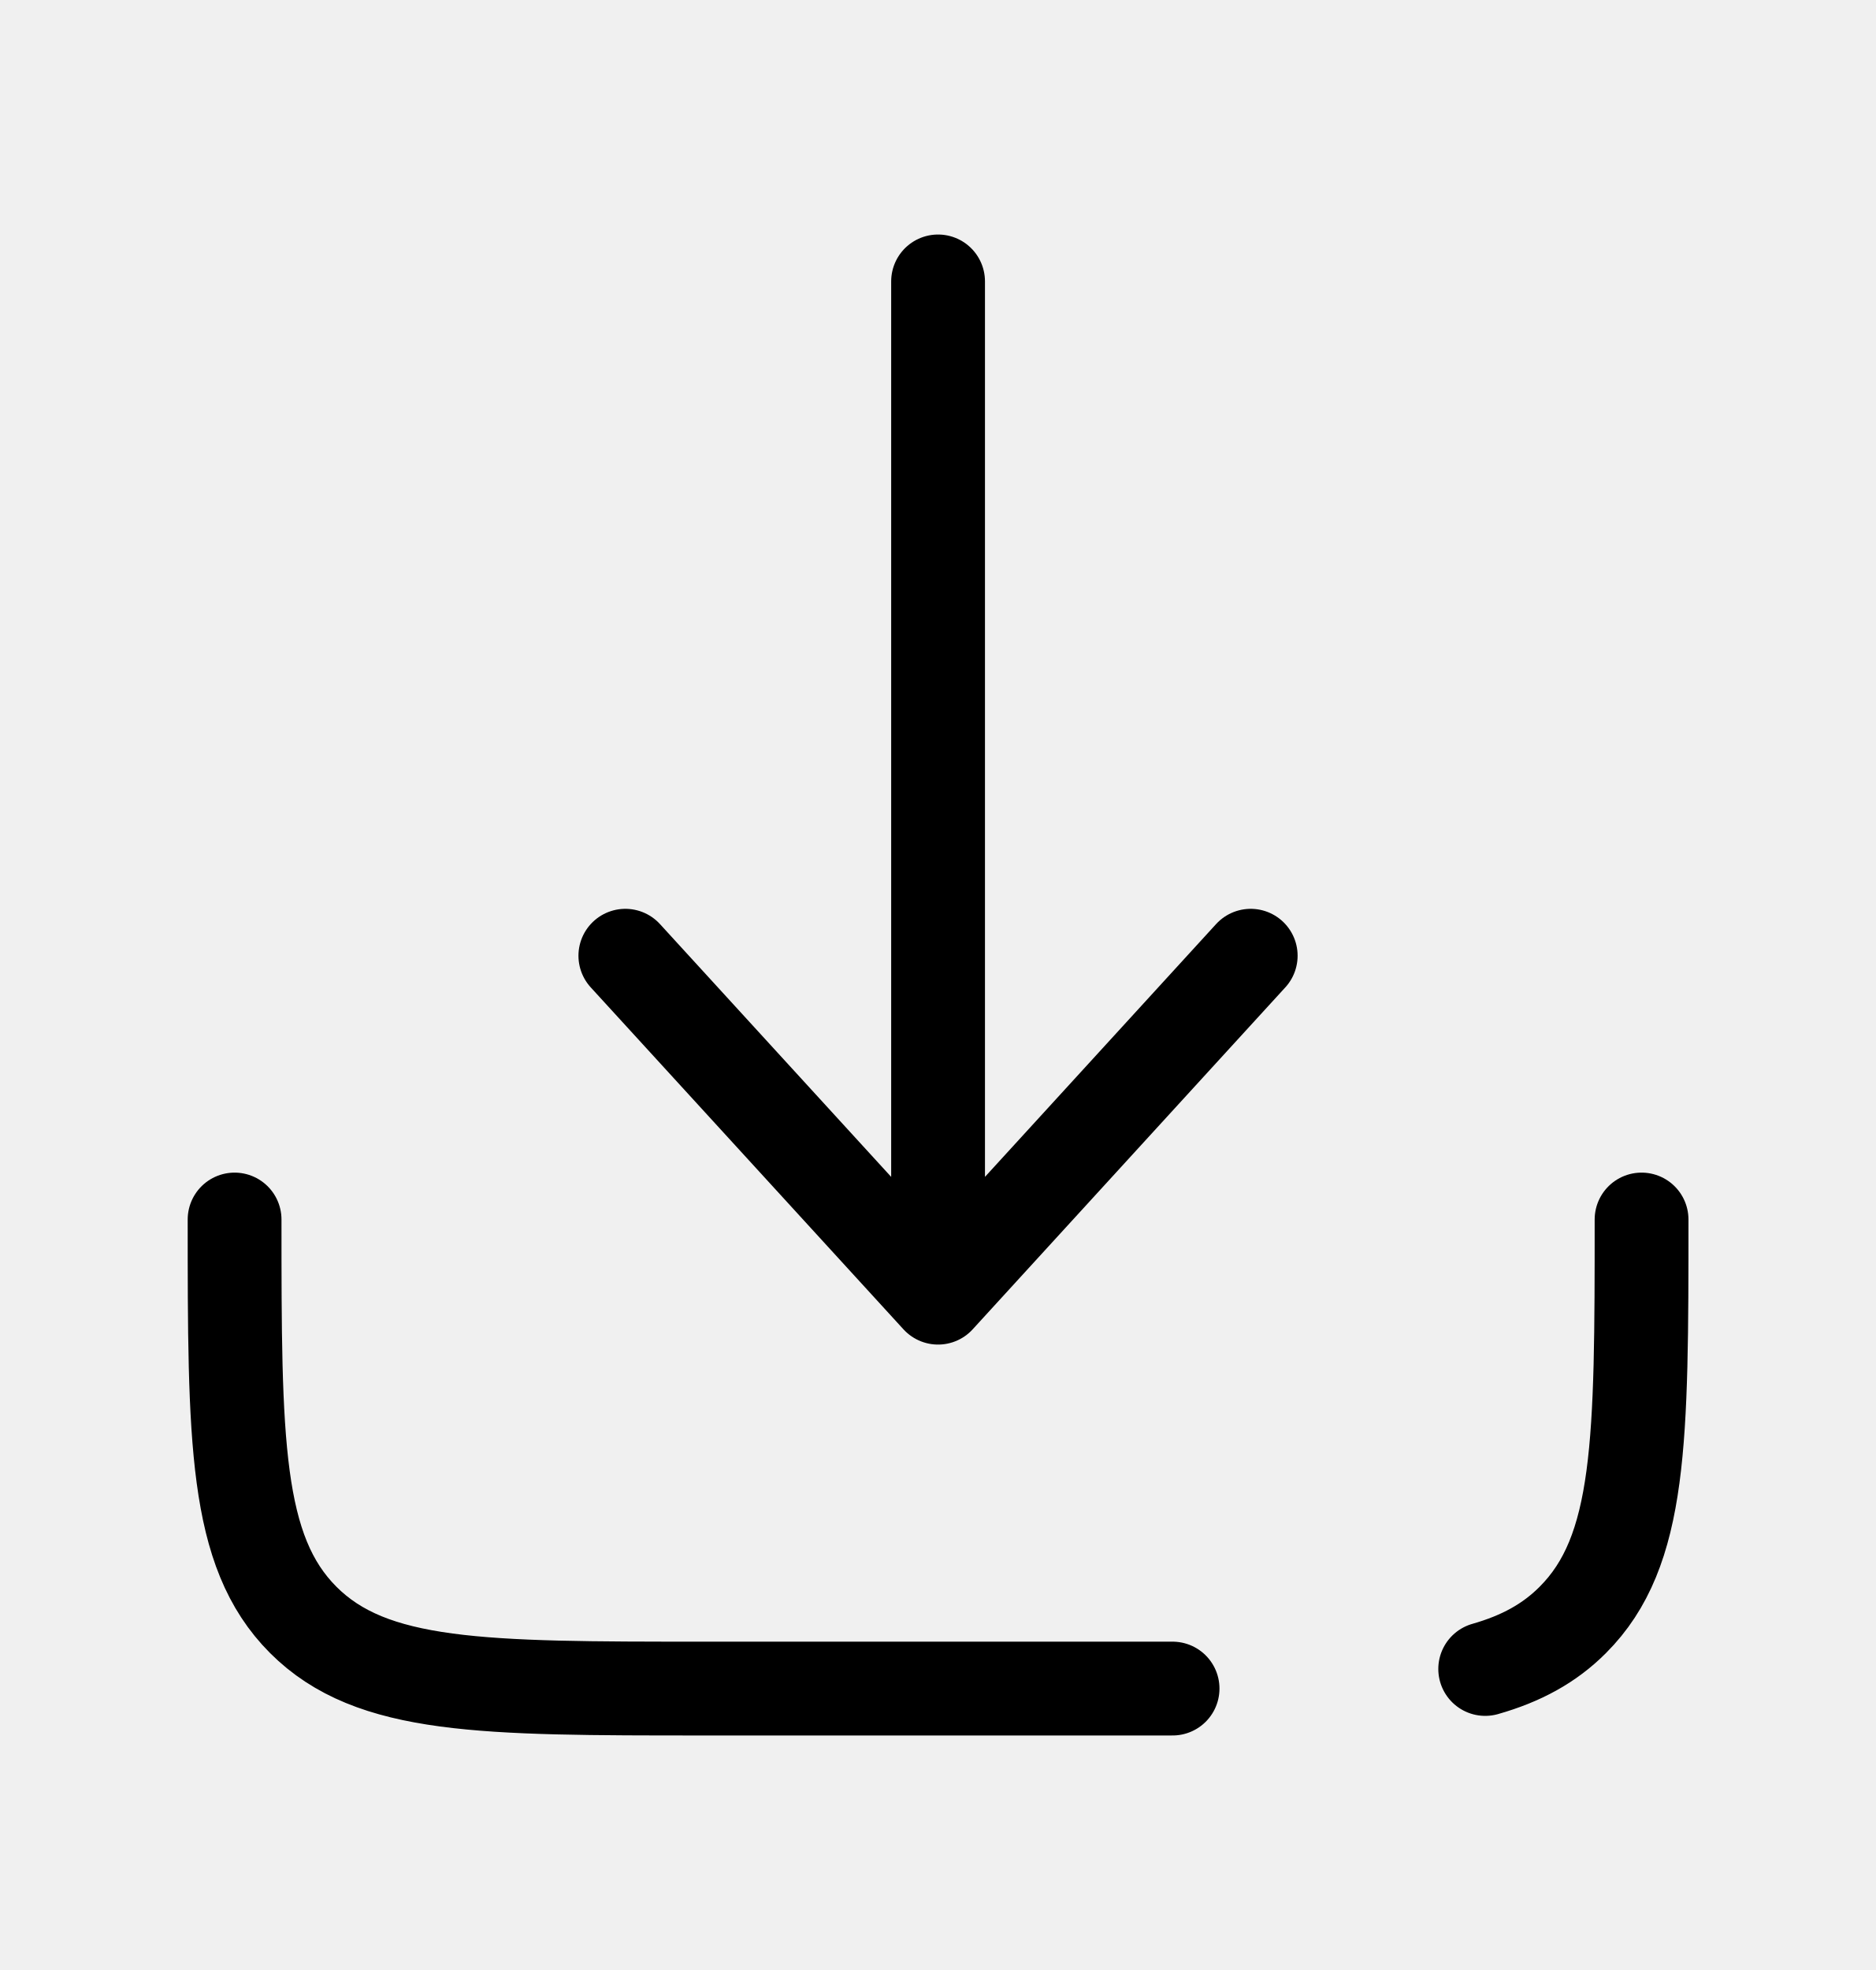
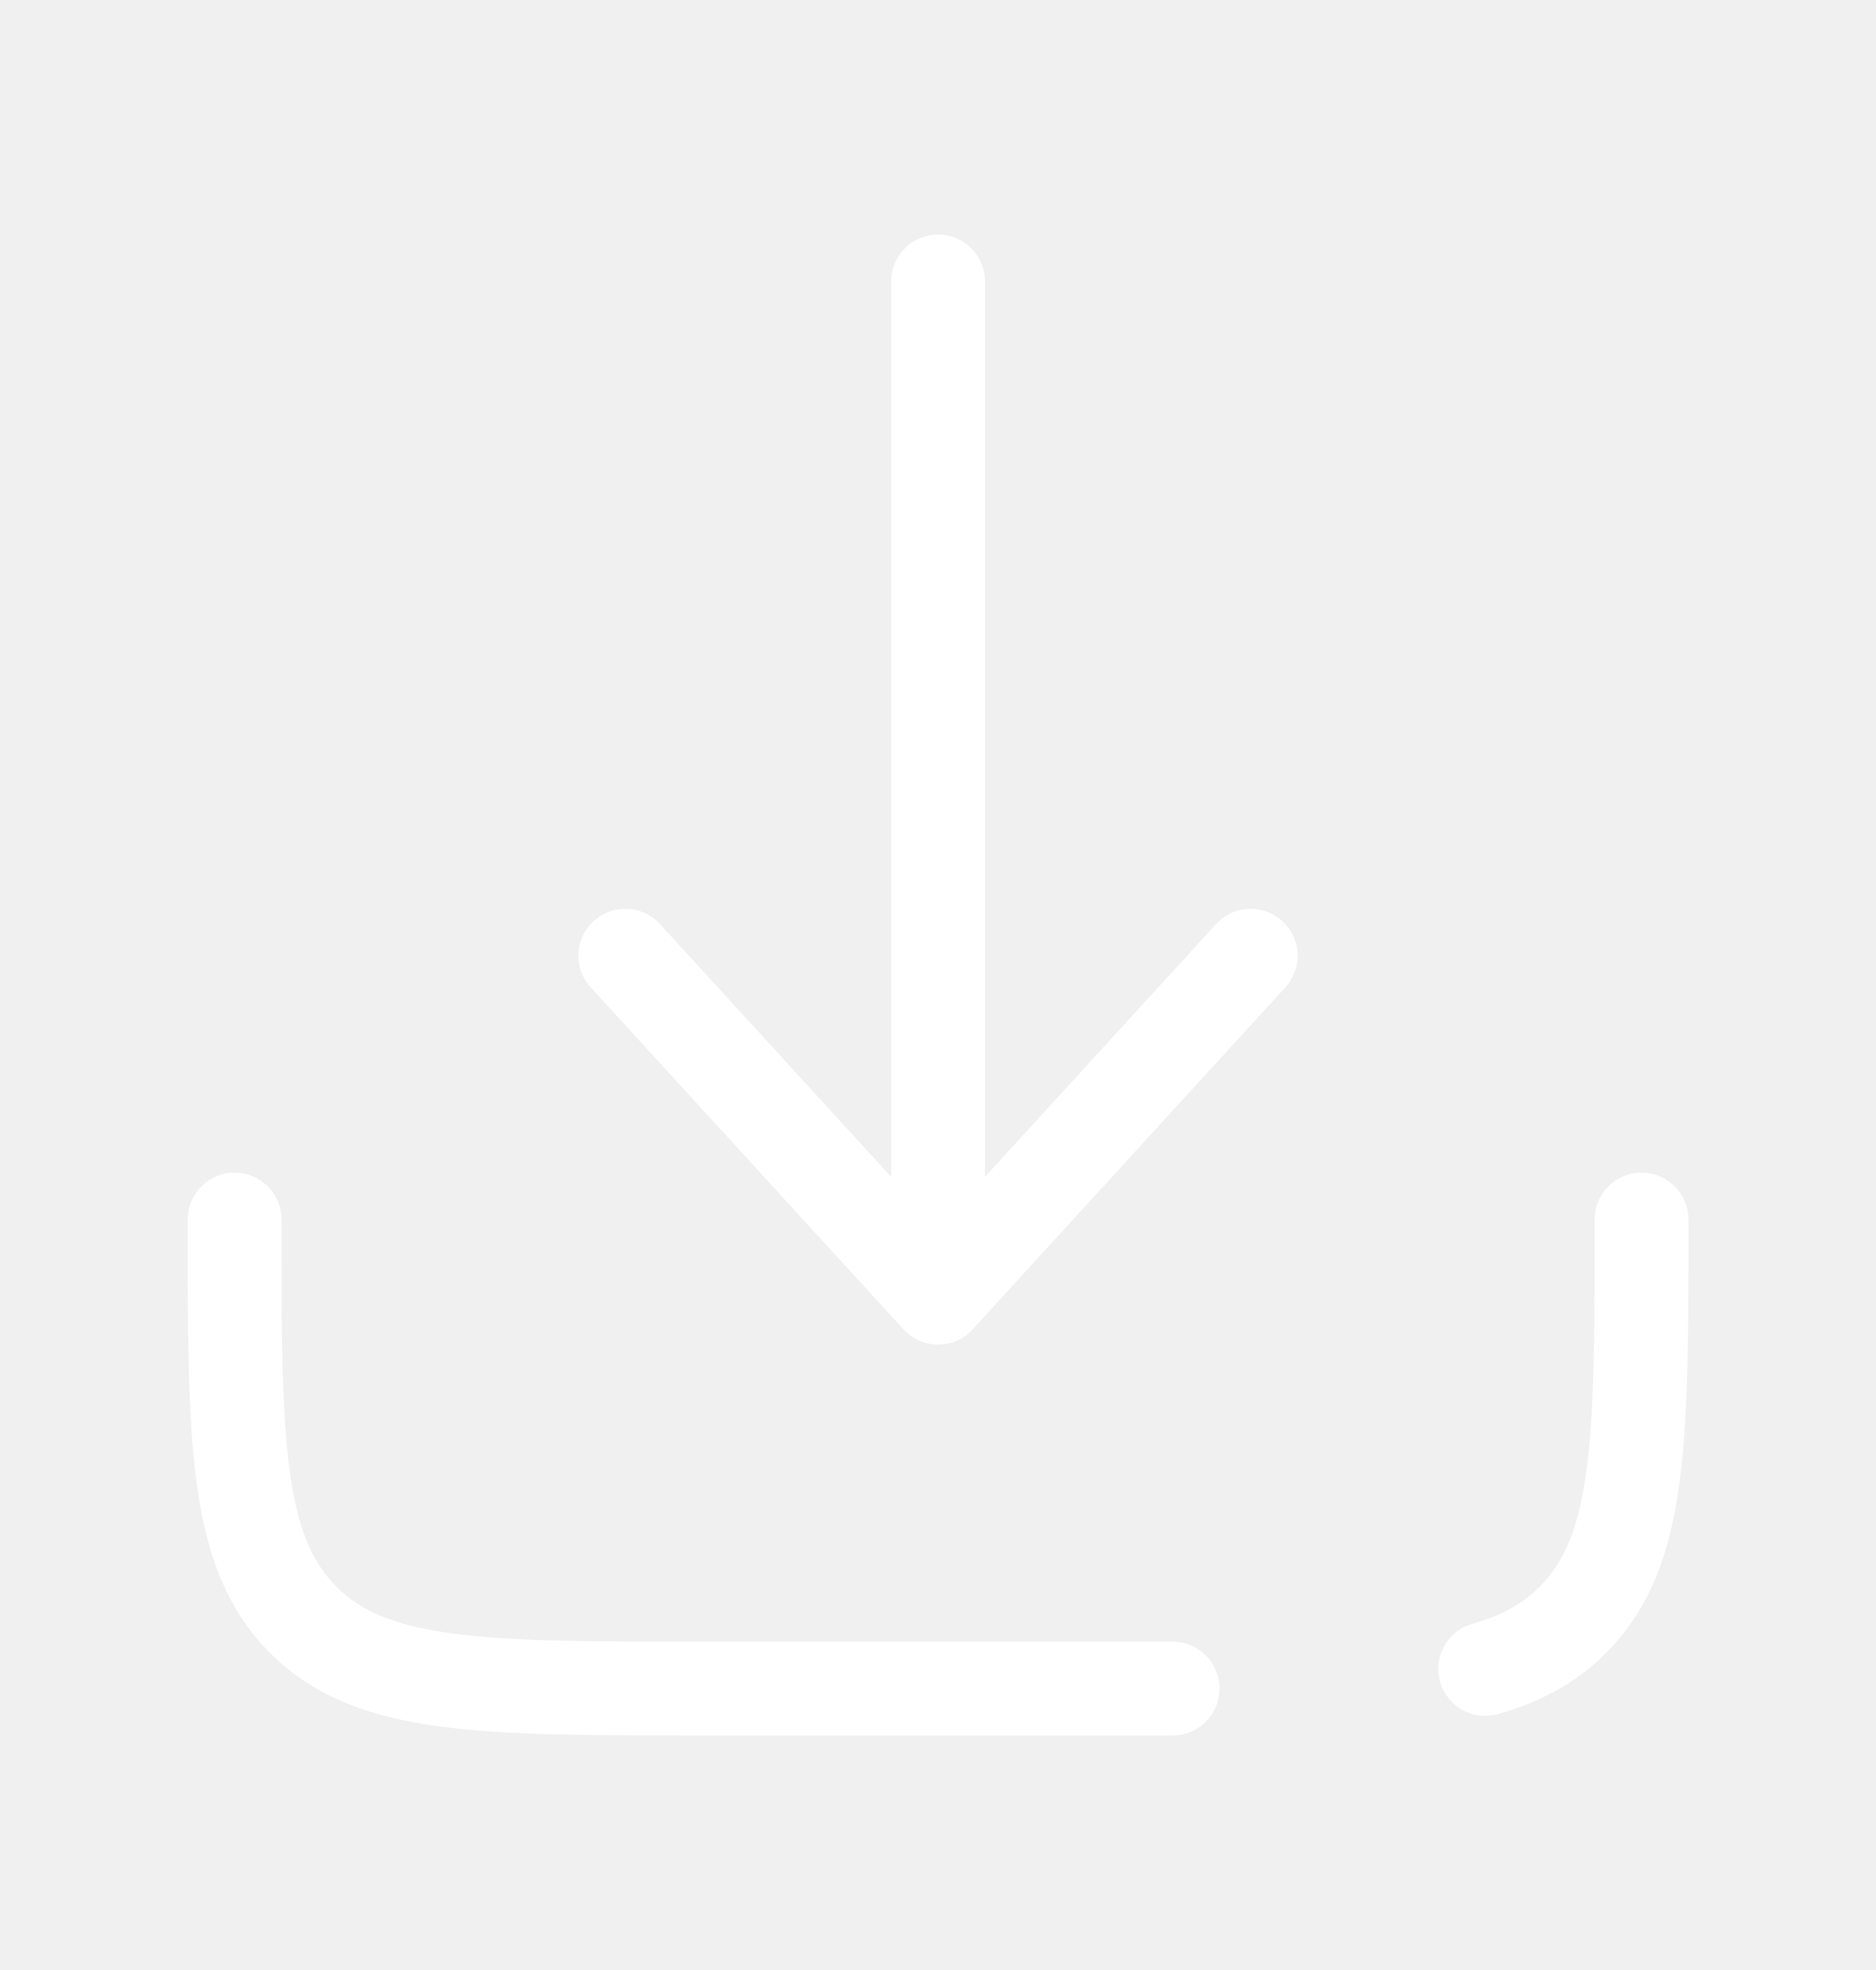
<svg xmlns="http://www.w3.org/2000/svg" width="20" height="21" viewBox="0 0 20 21" fill="none">
-   <path d="M10.001 3V13.833M10.001 13.833L13.334 10.188M10.001 13.833L6.667 10.188" stroke="black" stroke-linecap="round" stroke-linejoin="round" />
-   <path d="M12.501 18H7.501C5.144 18 3.965 18 3.233 17.268C2.501 16.535 2.501 15.357 2.501 13M17.501 13C17.501 15.357 17.501 16.535 16.768 17.268C16.519 17.518 16.217 17.682 15.834 17.791" stroke="black" stroke-linecap="round" stroke-linejoin="round" />
+   <path d="M10.001 3V13.833M10.001 13.833L13.334 10.188M10.001 13.833L6.667 10.188" stroke="white" stroke-linecap="round" stroke-linejoin="round" />
+   <path d="M12.501 18H7.501C5.144 18 3.965 18 3.233 17.268C2.501 16.535 2.501 15.357 2.501 13M17.501 13C17.501 15.357 17.501 16.535 16.768 17.268C16.519 17.518 16.217 17.682 15.834 17.791" stroke="white" stroke-linecap="round" stroke-linejoin="round" />
</svg>
